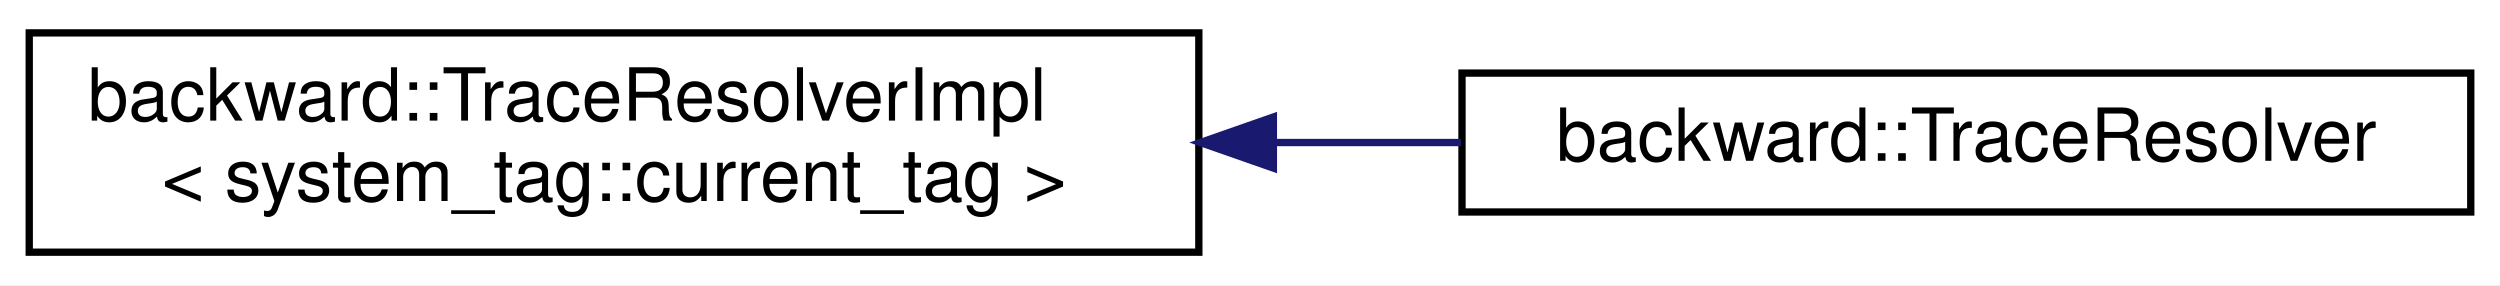
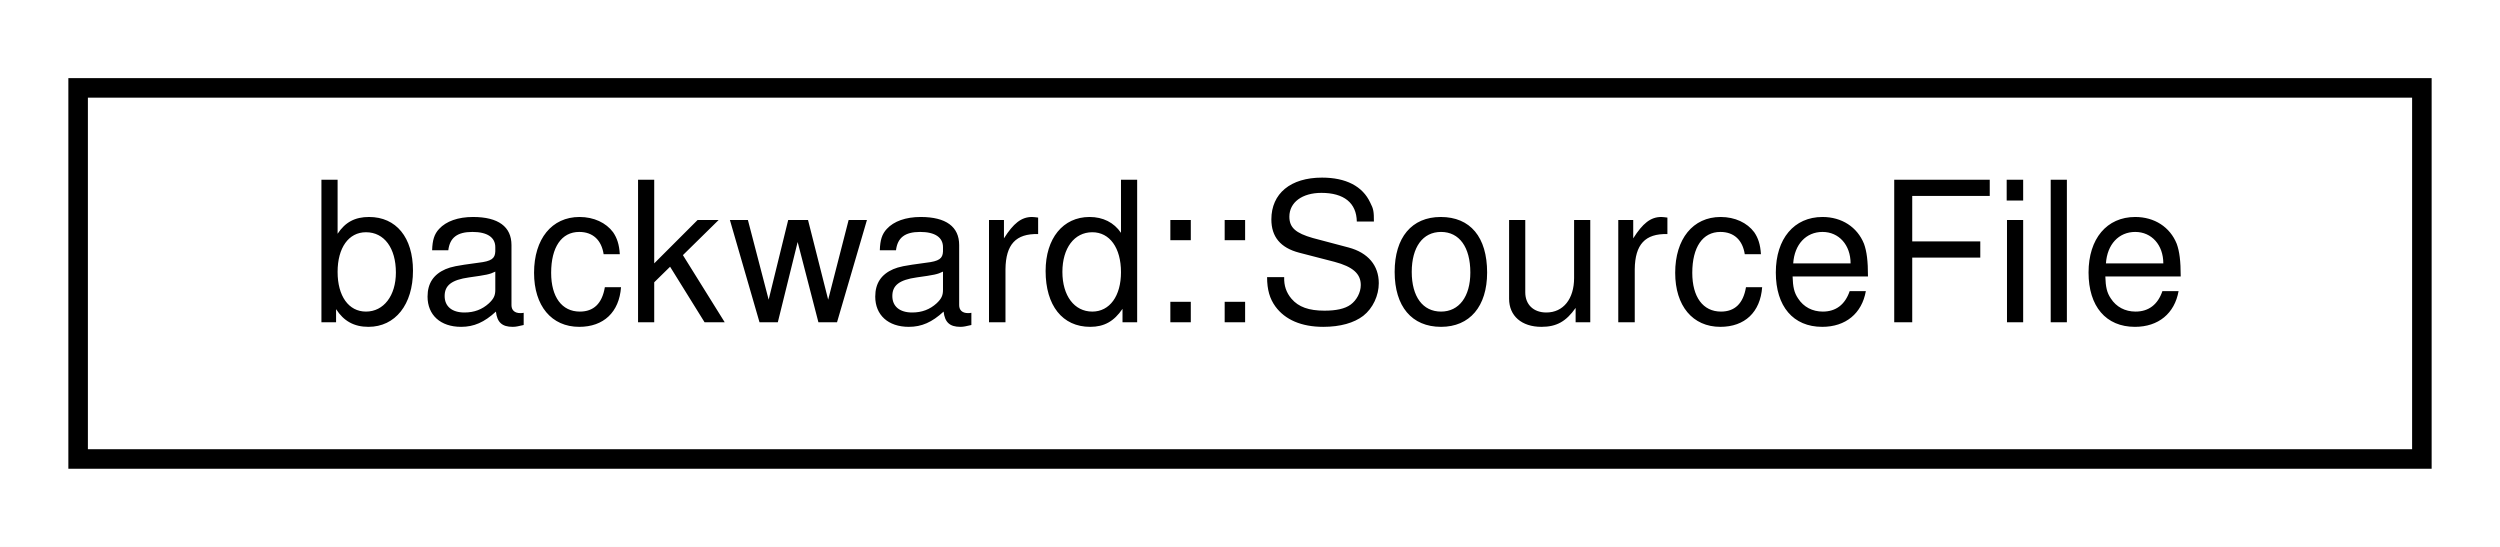
- <svg xmlns="http://www.w3.org/2000/svg" xmlns:xlink="http://www.w3.org/1999/xlink" width="342pt" height="39pt" viewBox="0.00 0.00 342.00 39.00">
-   <g id="graph0" class="graph" transform="scale(1 1) rotate(0) translate(4 35)">
-     <polygon fill="white" stroke="transparent" points="-4,4 -4,-35 338,-35 338,4 -4,4" />
+ <svg xmlns="http://www.w3.org/2000/svg" xmlns:xlink="http://www.w3.org/1999/xlink" width="128pt" height="28pt" viewBox="0.00 0.00 128.00 28.00">
+   <g id="graph0" class="graph" transform="scale(1 1) rotate(0) translate(4 24)">
+     <polygon fill="white" stroke="transparent" points="-4,4 -4,-24 124,-24 124,4 -4,4" />
    <g id="node1" class="node">
      <g id="a_node1">
-         <a xlink:href="classbackward_1_1TraceResolverImpl.html" target="_top" xlink:title=" ">
-           <polygon fill="white" stroke="black" points="0,-0.5 0,-30.5 160,-30.5 160,-0.5 0,-0.5" />
-           <text text-anchor="start" x="8" y="-18.5" font-family="Helvetica,sans-Serif" font-size="10.00">backward::TraceResolverImpl</text>
-           <text text-anchor="middle" x="80" y="-7.5" font-family="Helvetica,sans-Serif" font-size="10.00">&lt; system_tag::current_tag &gt;</text>
+         <a xlink:href="classbackward_1_1SourceFile.html" target="_top" xlink:title=" ">
+           <polygon fill="white" stroke="black" points="0,-0.5 0,-19.5 120,-19.5 120,-0.5 0,-0.5" />
+           <text text-anchor="middle" x="60" y="-7.5" font-family="Helvetica,sans-Serif" font-size="10.00">backward::SourceFile</text>
        </a>
      </g>
    </g>
-     <g id="node2" class="node">
-       <g id="a_node2">
-         <a xlink:href="classbackward_1_1TraceResolver.html" target="_top" xlink:title=" ">
-           <polygon fill="white" stroke="black" points="196,-6 196,-25 334,-25 334,-6 196,-6" />
-           <text text-anchor="middle" x="265" y="-13" font-family="Helvetica,sans-Serif" font-size="10.00">backward::TraceResolver</text>
-         </a>
-       </g>
-     </g>
-     <g id="edge1" class="edge">
-       <path fill="none" stroke="midnightblue" d="M170.28,-15.5C178.88,-15.5 187.52,-15.5 195.87,-15.5" />
-       <polygon fill="midnightblue" stroke="midnightblue" points="170.2,-12 160.2,-15.5 170.2,-19 170.2,-12" />
-     </g>
  </g>
</svg>
